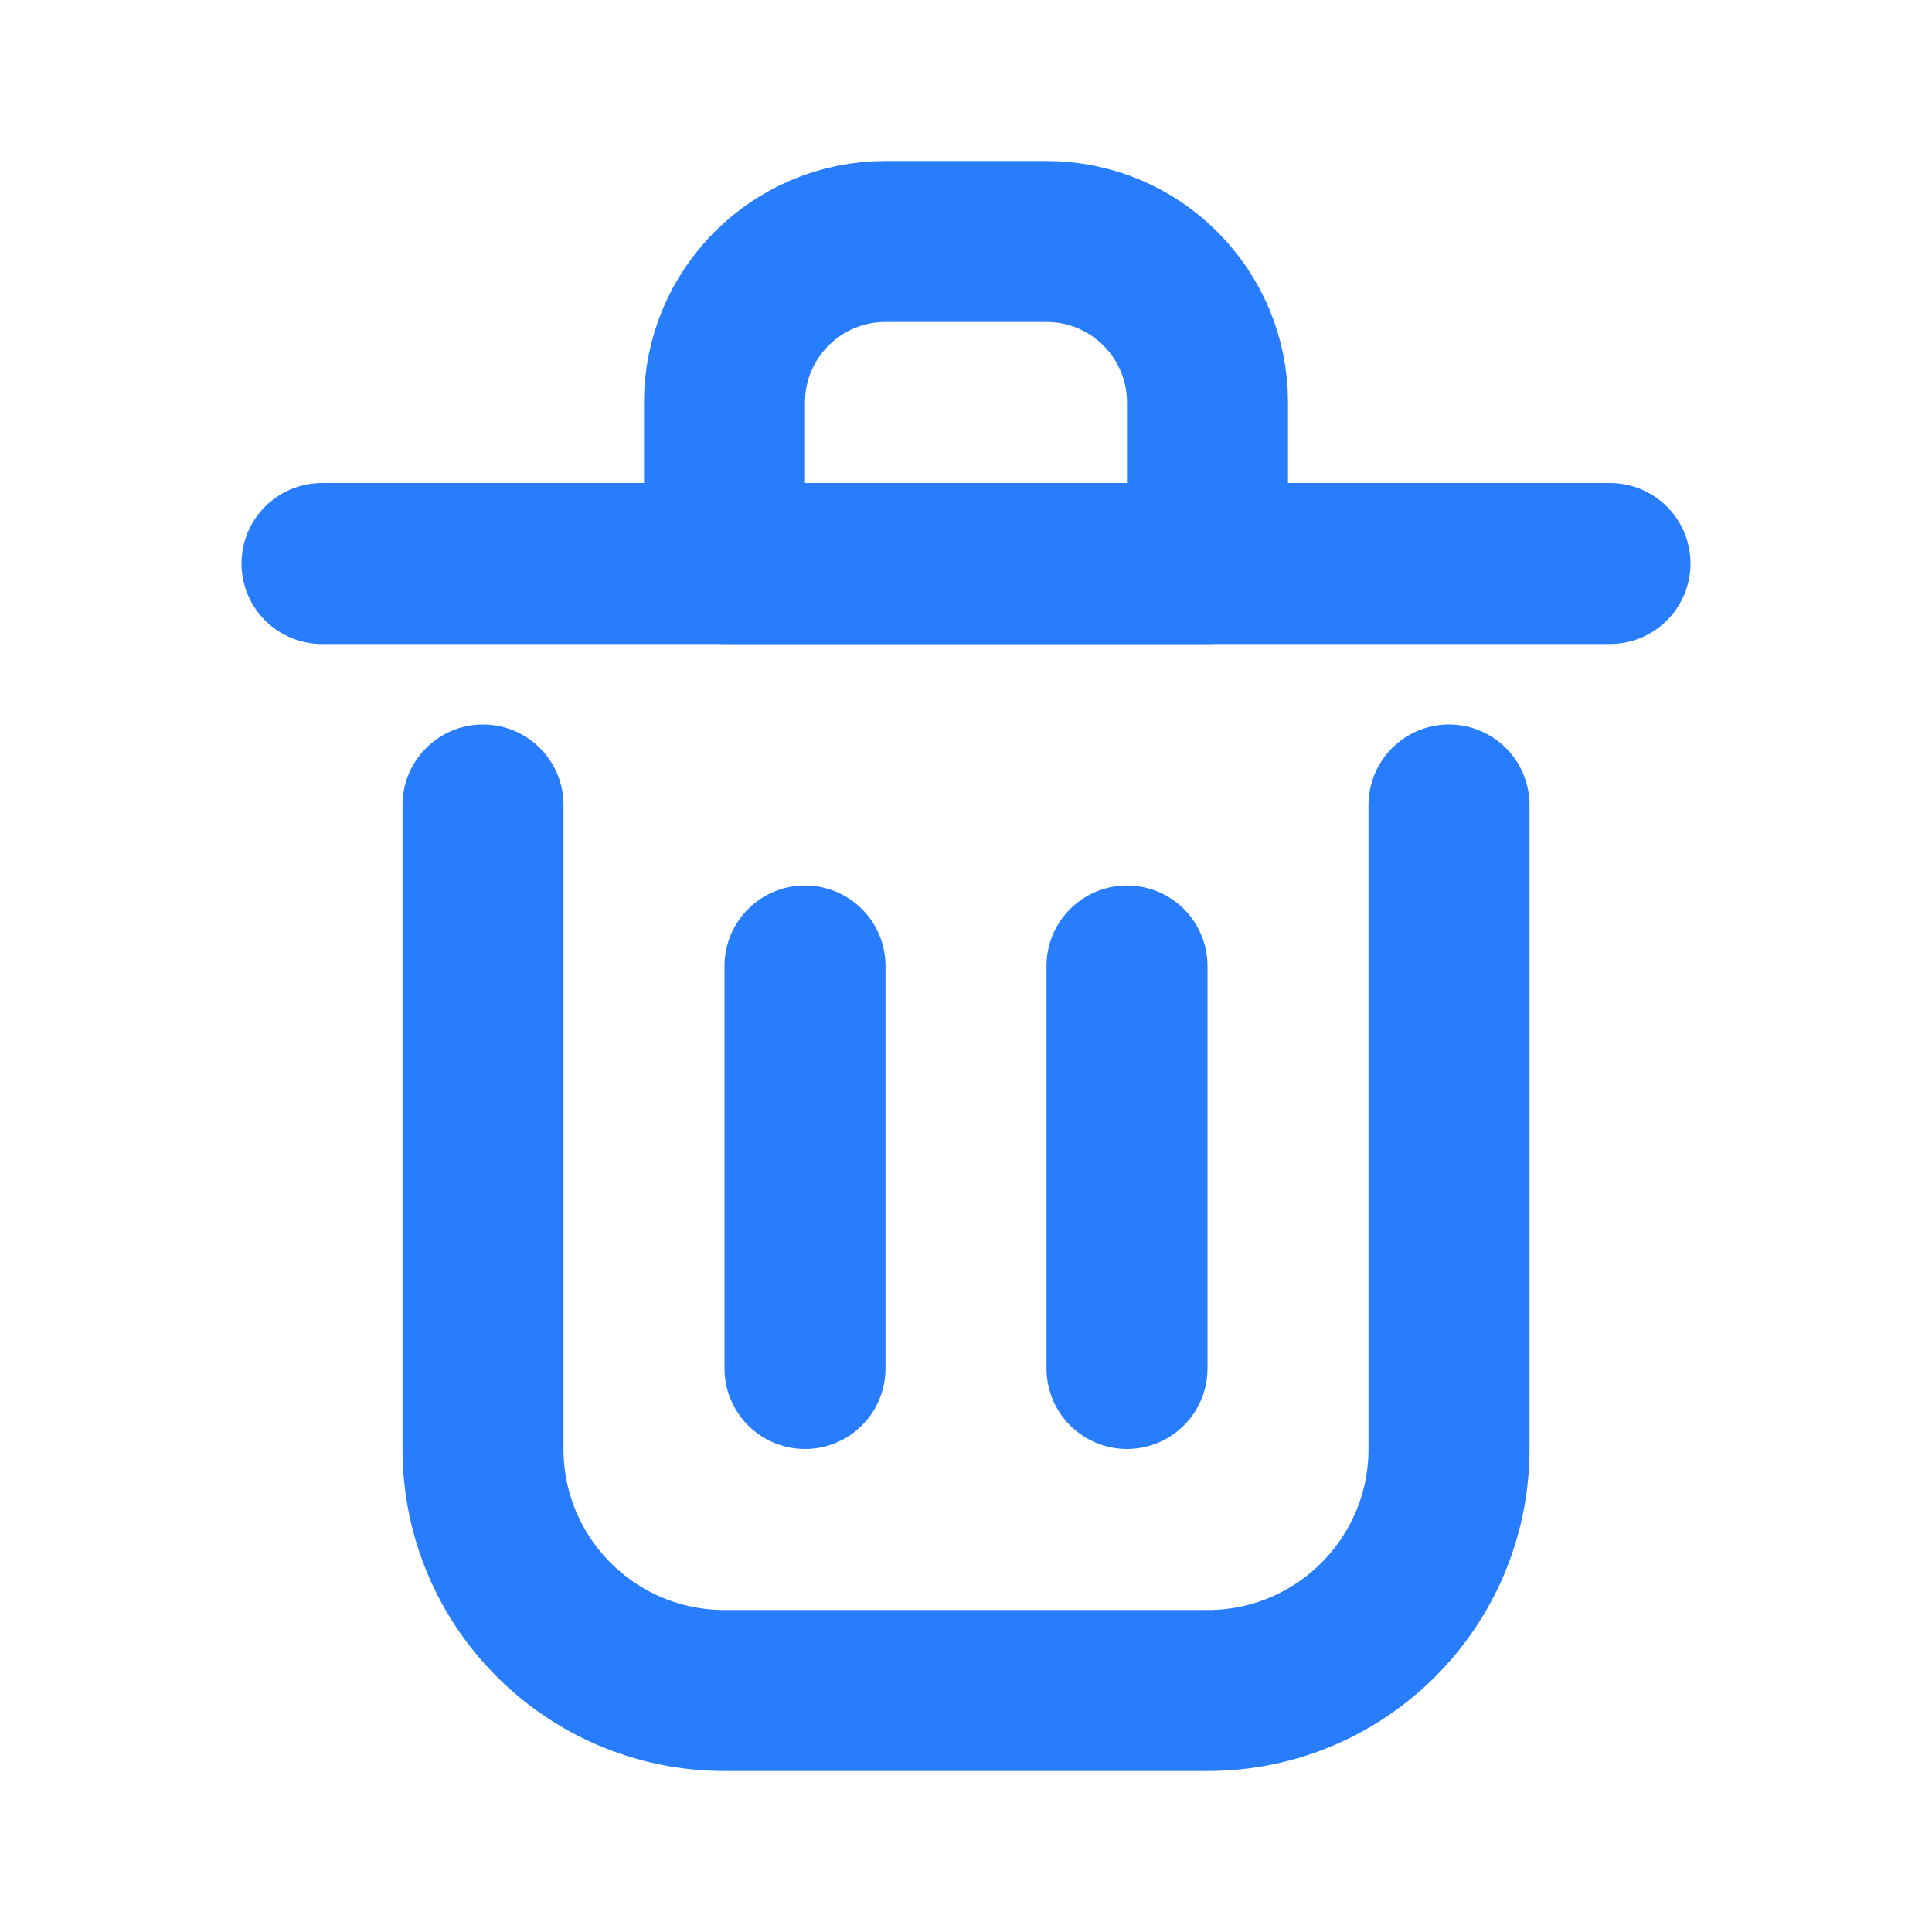
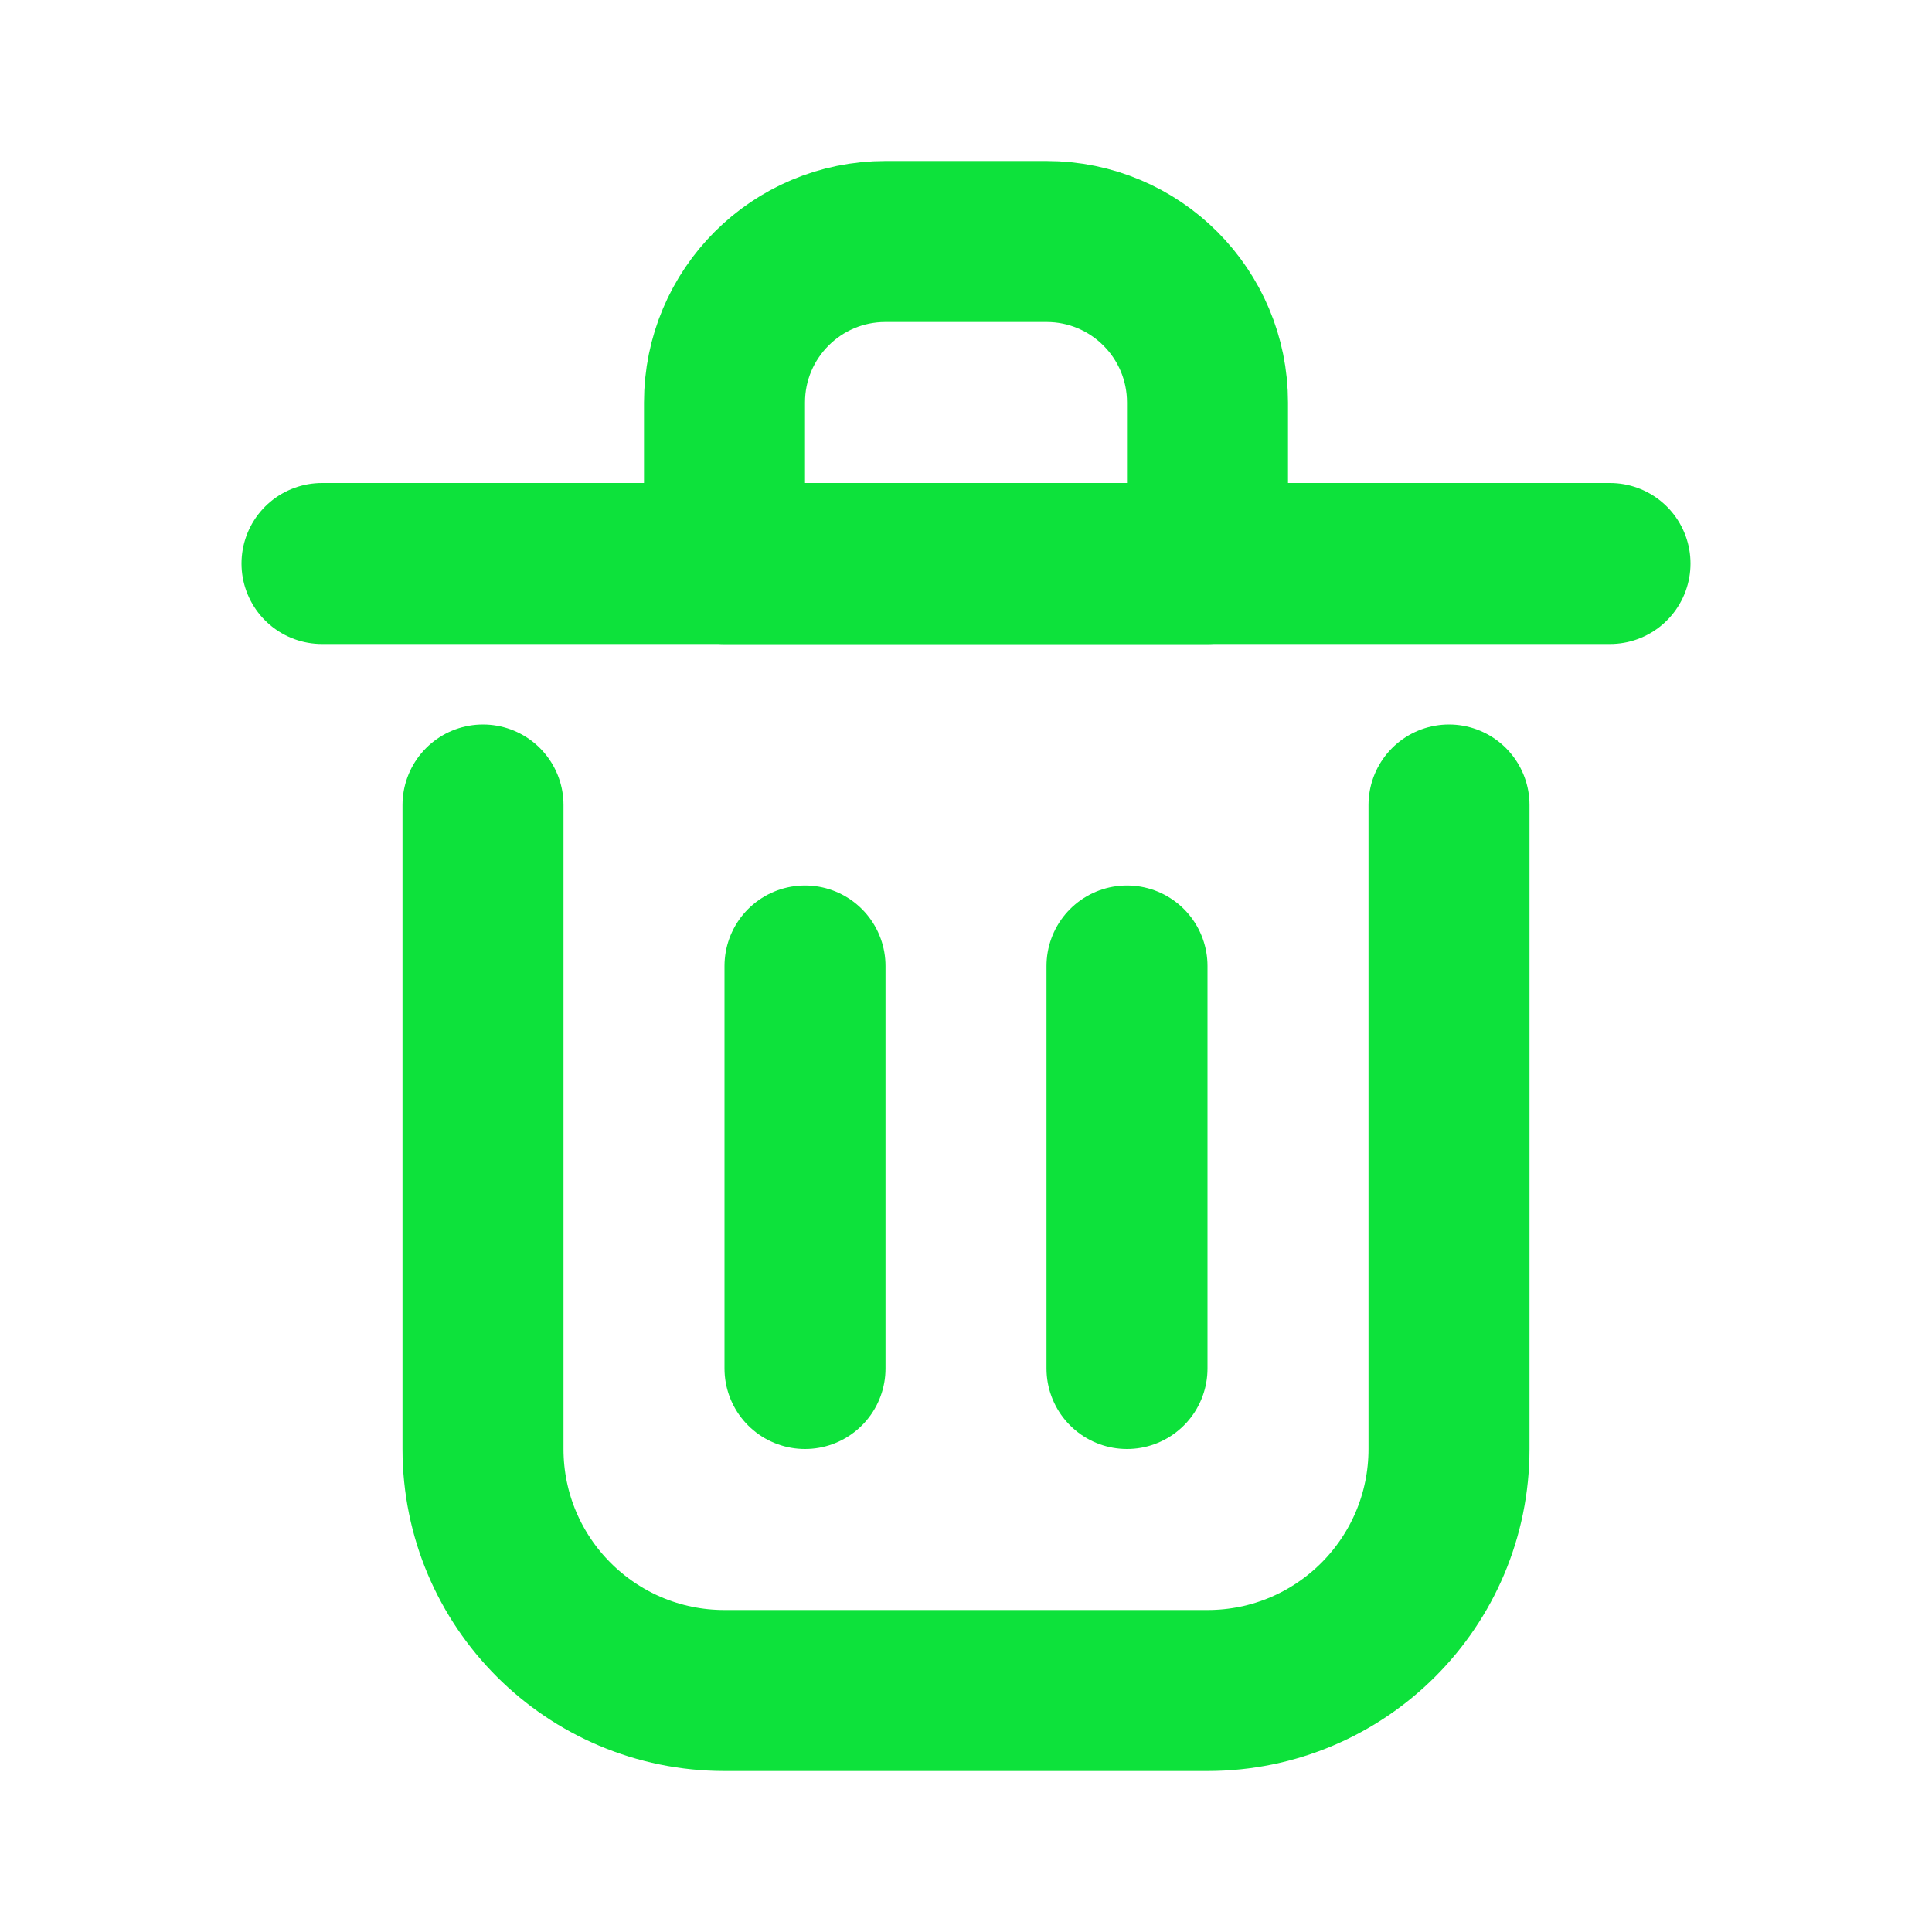
<svg xmlns="http://www.w3.org/2000/svg" width="800px" height="800px" viewBox="0 0 24 24" fill="none">
  <g id="SVGRepo_bgCarrier" stroke-width="0" />
  <g id="SVGRepo_tracerCarrier" stroke-linecap="round" stroke-linejoin="round" />
  <g id="SVGRepo_iconCarrier">
-     <path d="M10 12V17" stroke="#287DFC" stroke-width="2" stroke-linecap="round" stroke-linejoin="round" />
-     <path d="M14 12V17" stroke="#287DFC" stroke-width="2" stroke-linecap="round" stroke-linejoin="round" />
-     <path d="M4 7H20" stroke="#287DFC" stroke-width="2" stroke-linecap="round" stroke-linejoin="round" />
-     <path d="M6 10V18C6 19.657 7.343 21 9 21H15C16.657 21 18 19.657 18 18V10" stroke="#287DFC" stroke-width="2" stroke-linecap="round" stroke-linejoin="round" />
-     <path d="M9 5C9 3.895 9.895 3 11 3H13C14.105 3 15 3.895 15 5V7H9V5Z" stroke="#287DFC" stroke-width="2" stroke-linecap="round" stroke-linejoin="round" />
+     <path d="M10 12V17" stroke="#0de23b" stroke-width="2" stroke-linecap="round" stroke-linejoin="round" />
+     <path d="M14 12V17" stroke="#0de23b" stroke-width="2" stroke-linecap="round" stroke-linejoin="round" />
+     <path d="M4 7H20" stroke="#0de23b" stroke-width="2" stroke-linecap="round" stroke-linejoin="round" />
+     <path d="M6 10V18C6 19.657 7.343 21 9 21H15C16.657 21 18 19.657 18 18V10" stroke="#0de23b" stroke-width="2" stroke-linecap="round" stroke-linejoin="round" />
+     <path d="M9 5C9 3.895 9.895 3 11 3H13C14.105 3 15 3.895 15 5V7H9V5Z" stroke="#0de23b" stroke-width="2" stroke-linecap="round" stroke-linejoin="round" />
  </g>
</svg>
